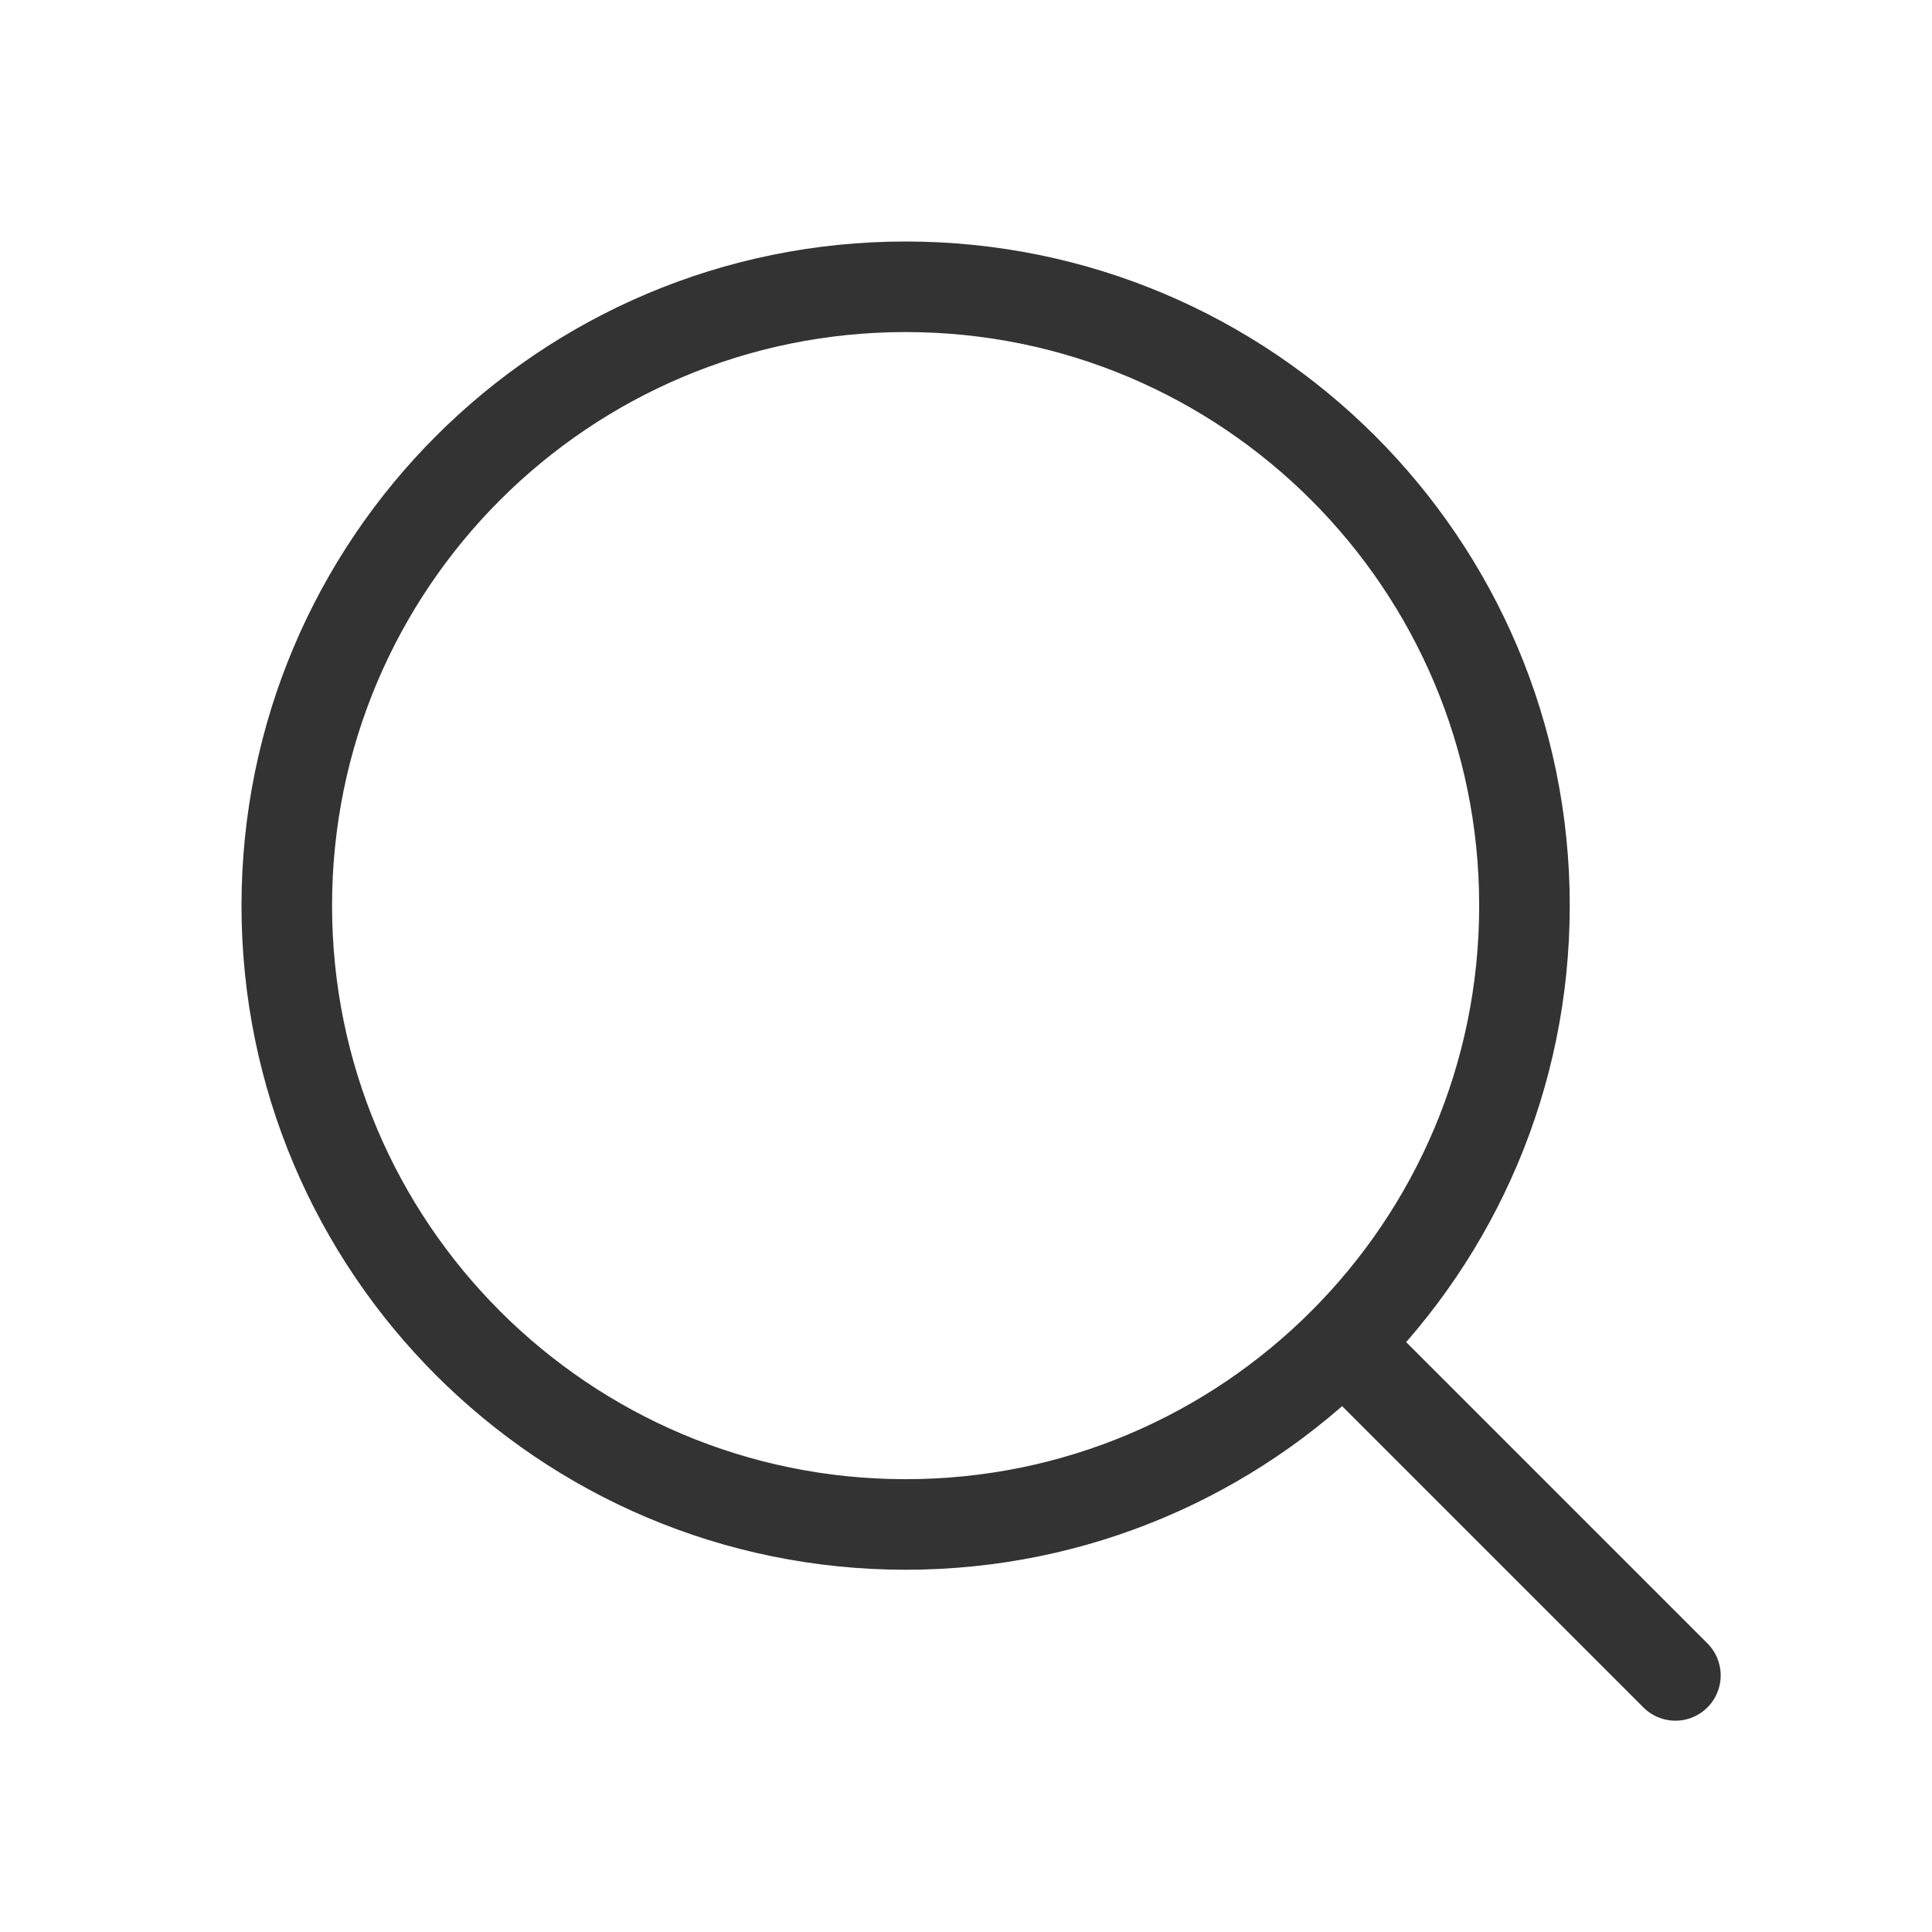
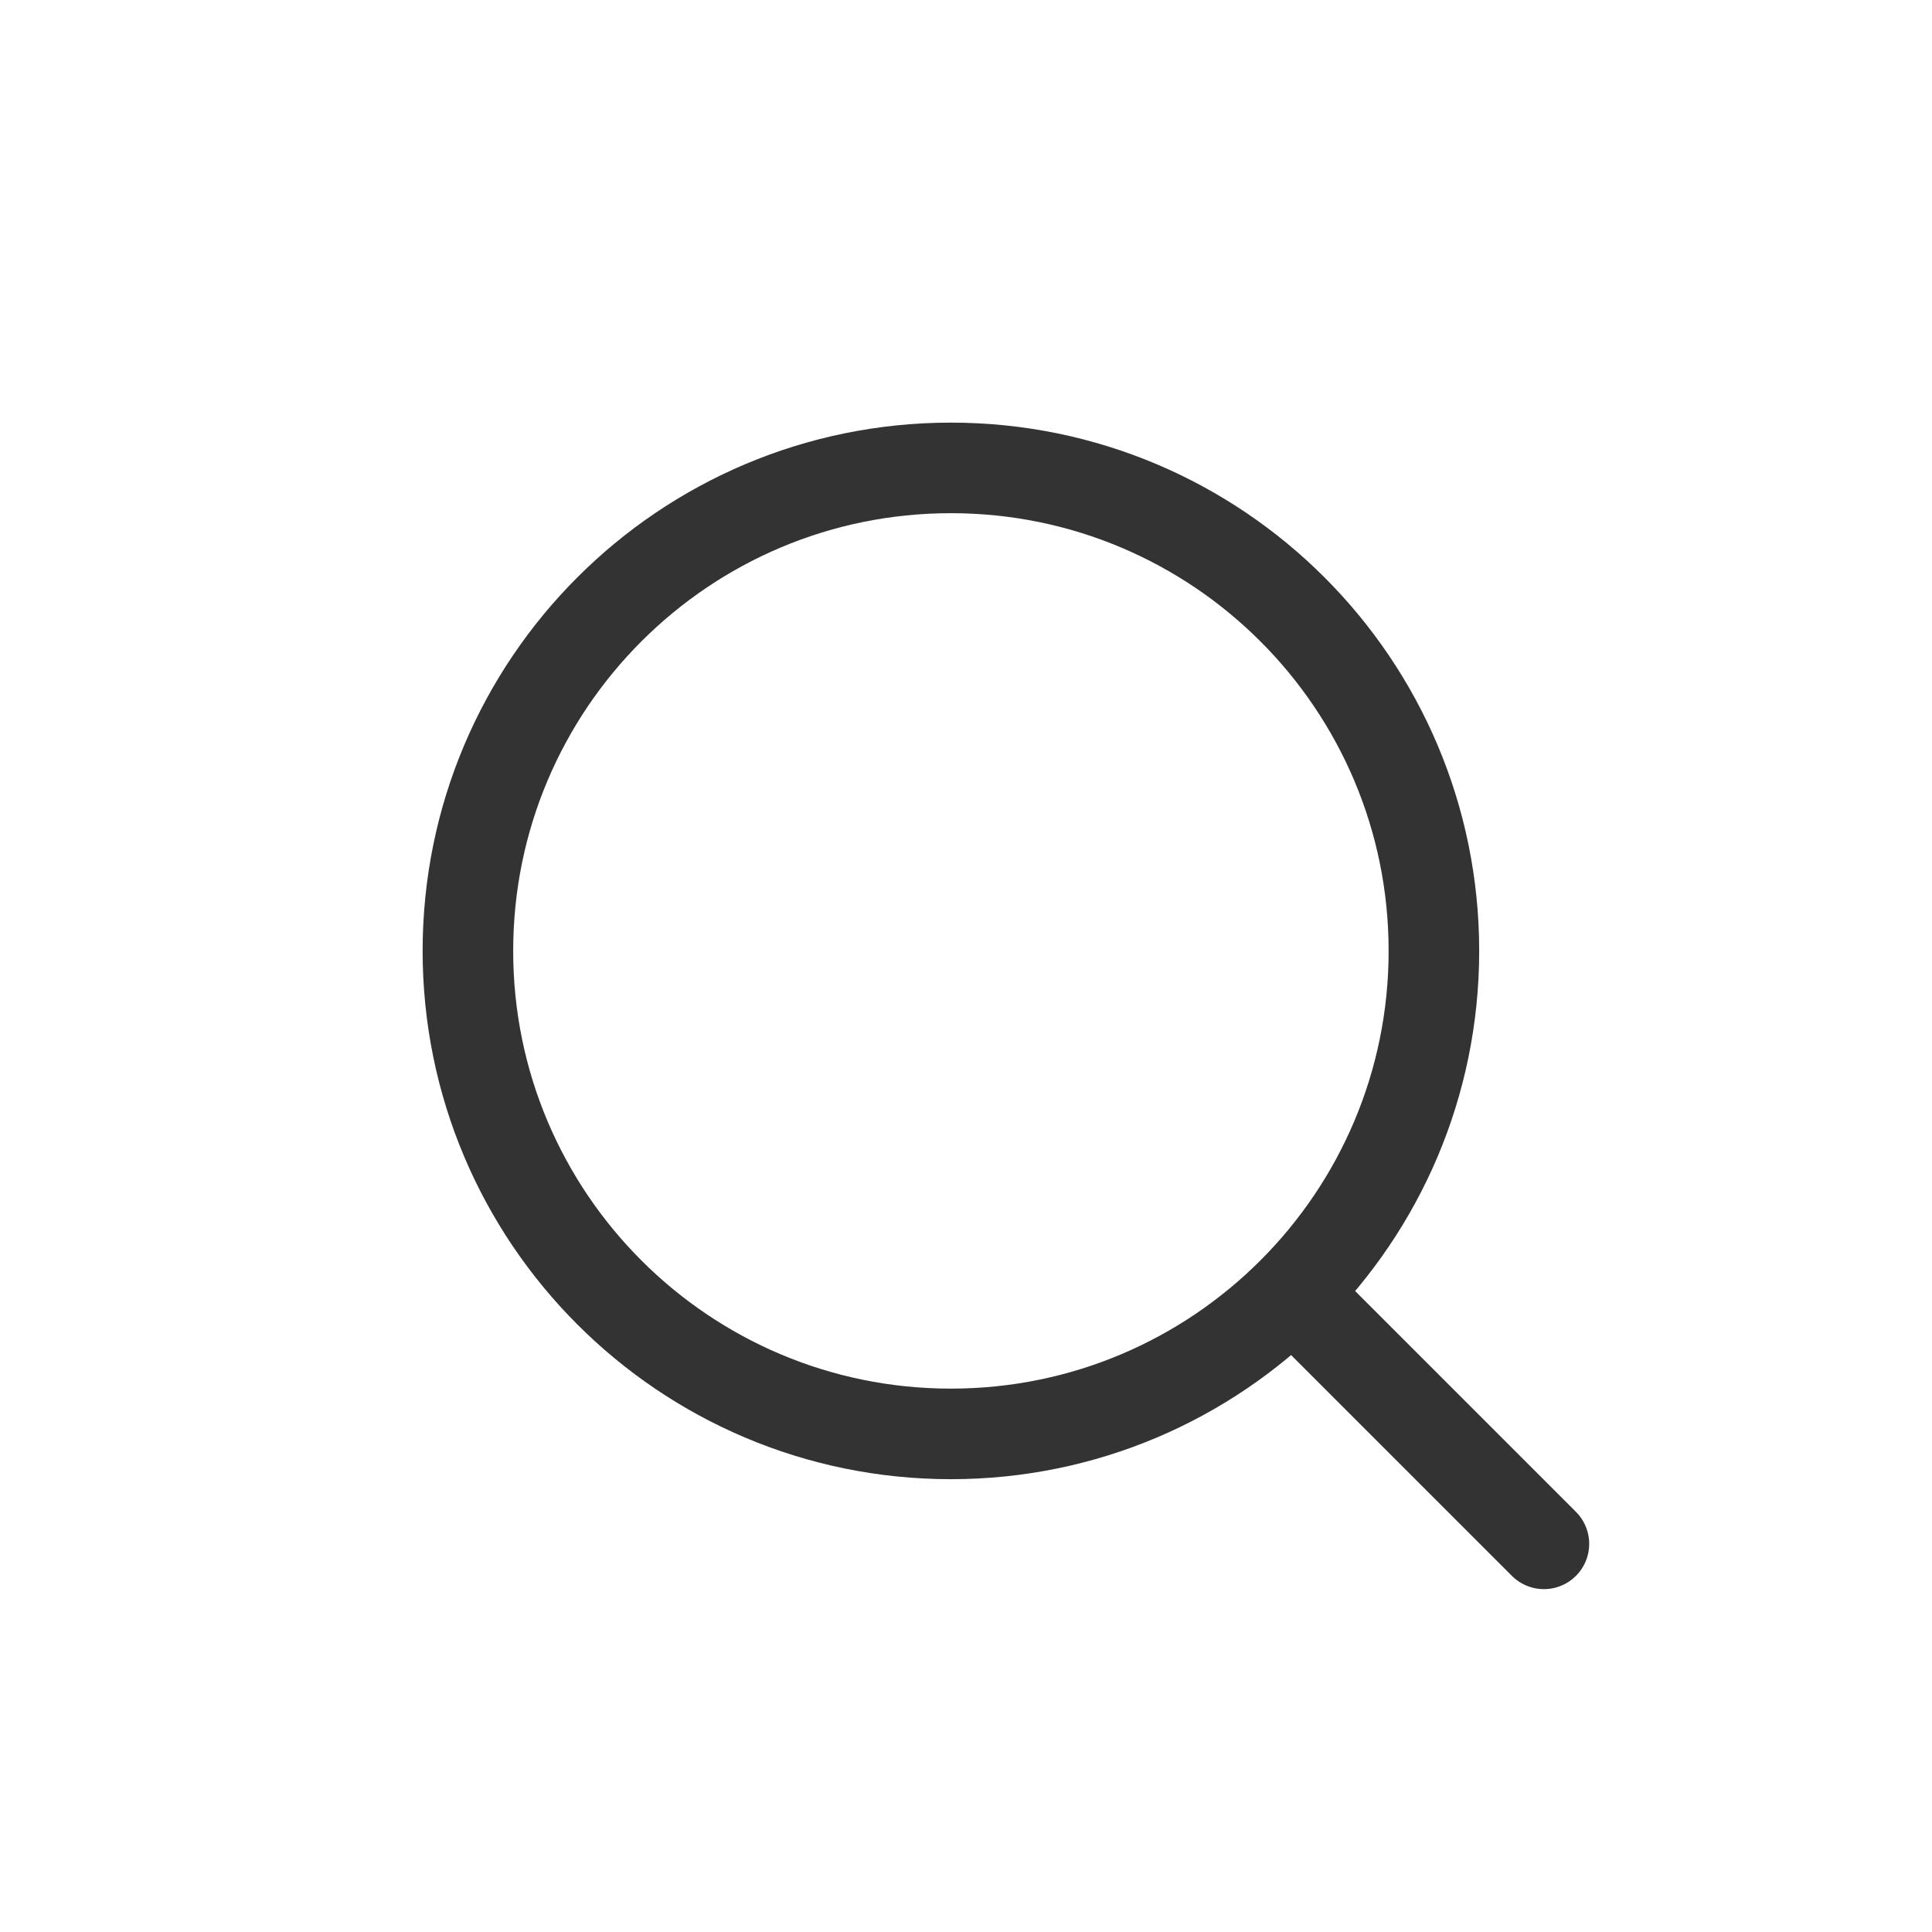
<svg xmlns="http://www.w3.org/2000/svg" width="32" height="32" viewBox="0 0 32 32">
  <path style="fill:none" d="M0 0h32v32H0z" />
-   <g style="stroke:#333;stroke-miterlimit:10;stroke-width:1.5px;fill:none" transform="translate(4 4)">
-     <circle cx="11" cy="11" r="11" style="stroke:none" />
-     <circle cx="11" cy="11" r="10.25" style="fill:none" />
+   <g style="stroke:#333;stroke-miterlimit:10;stroke-width:1.5px;fill:none" transform="translate(7 7)">
+     <circle cx="8.75" cy="8.75" style="stroke:none" r="8.75" />
+     <circle cx="8.75" cy="8.75" style="fill:none" r="8" />
  </g>
-   <path d="m0 0 5.5 5.5" transform="translate(22.25 22.25)" style="stroke-linecap:round;stroke:#333;stroke-miterlimit:10;stroke-width:1.5px;fill:none" />
+   <path d="m0 0 4 4" transform="translate(21.572 21.571)" style="stroke-linecap:round;stroke:#333;stroke-miterlimit:10;stroke-width:1.5px;fill:none" />
</svg>
